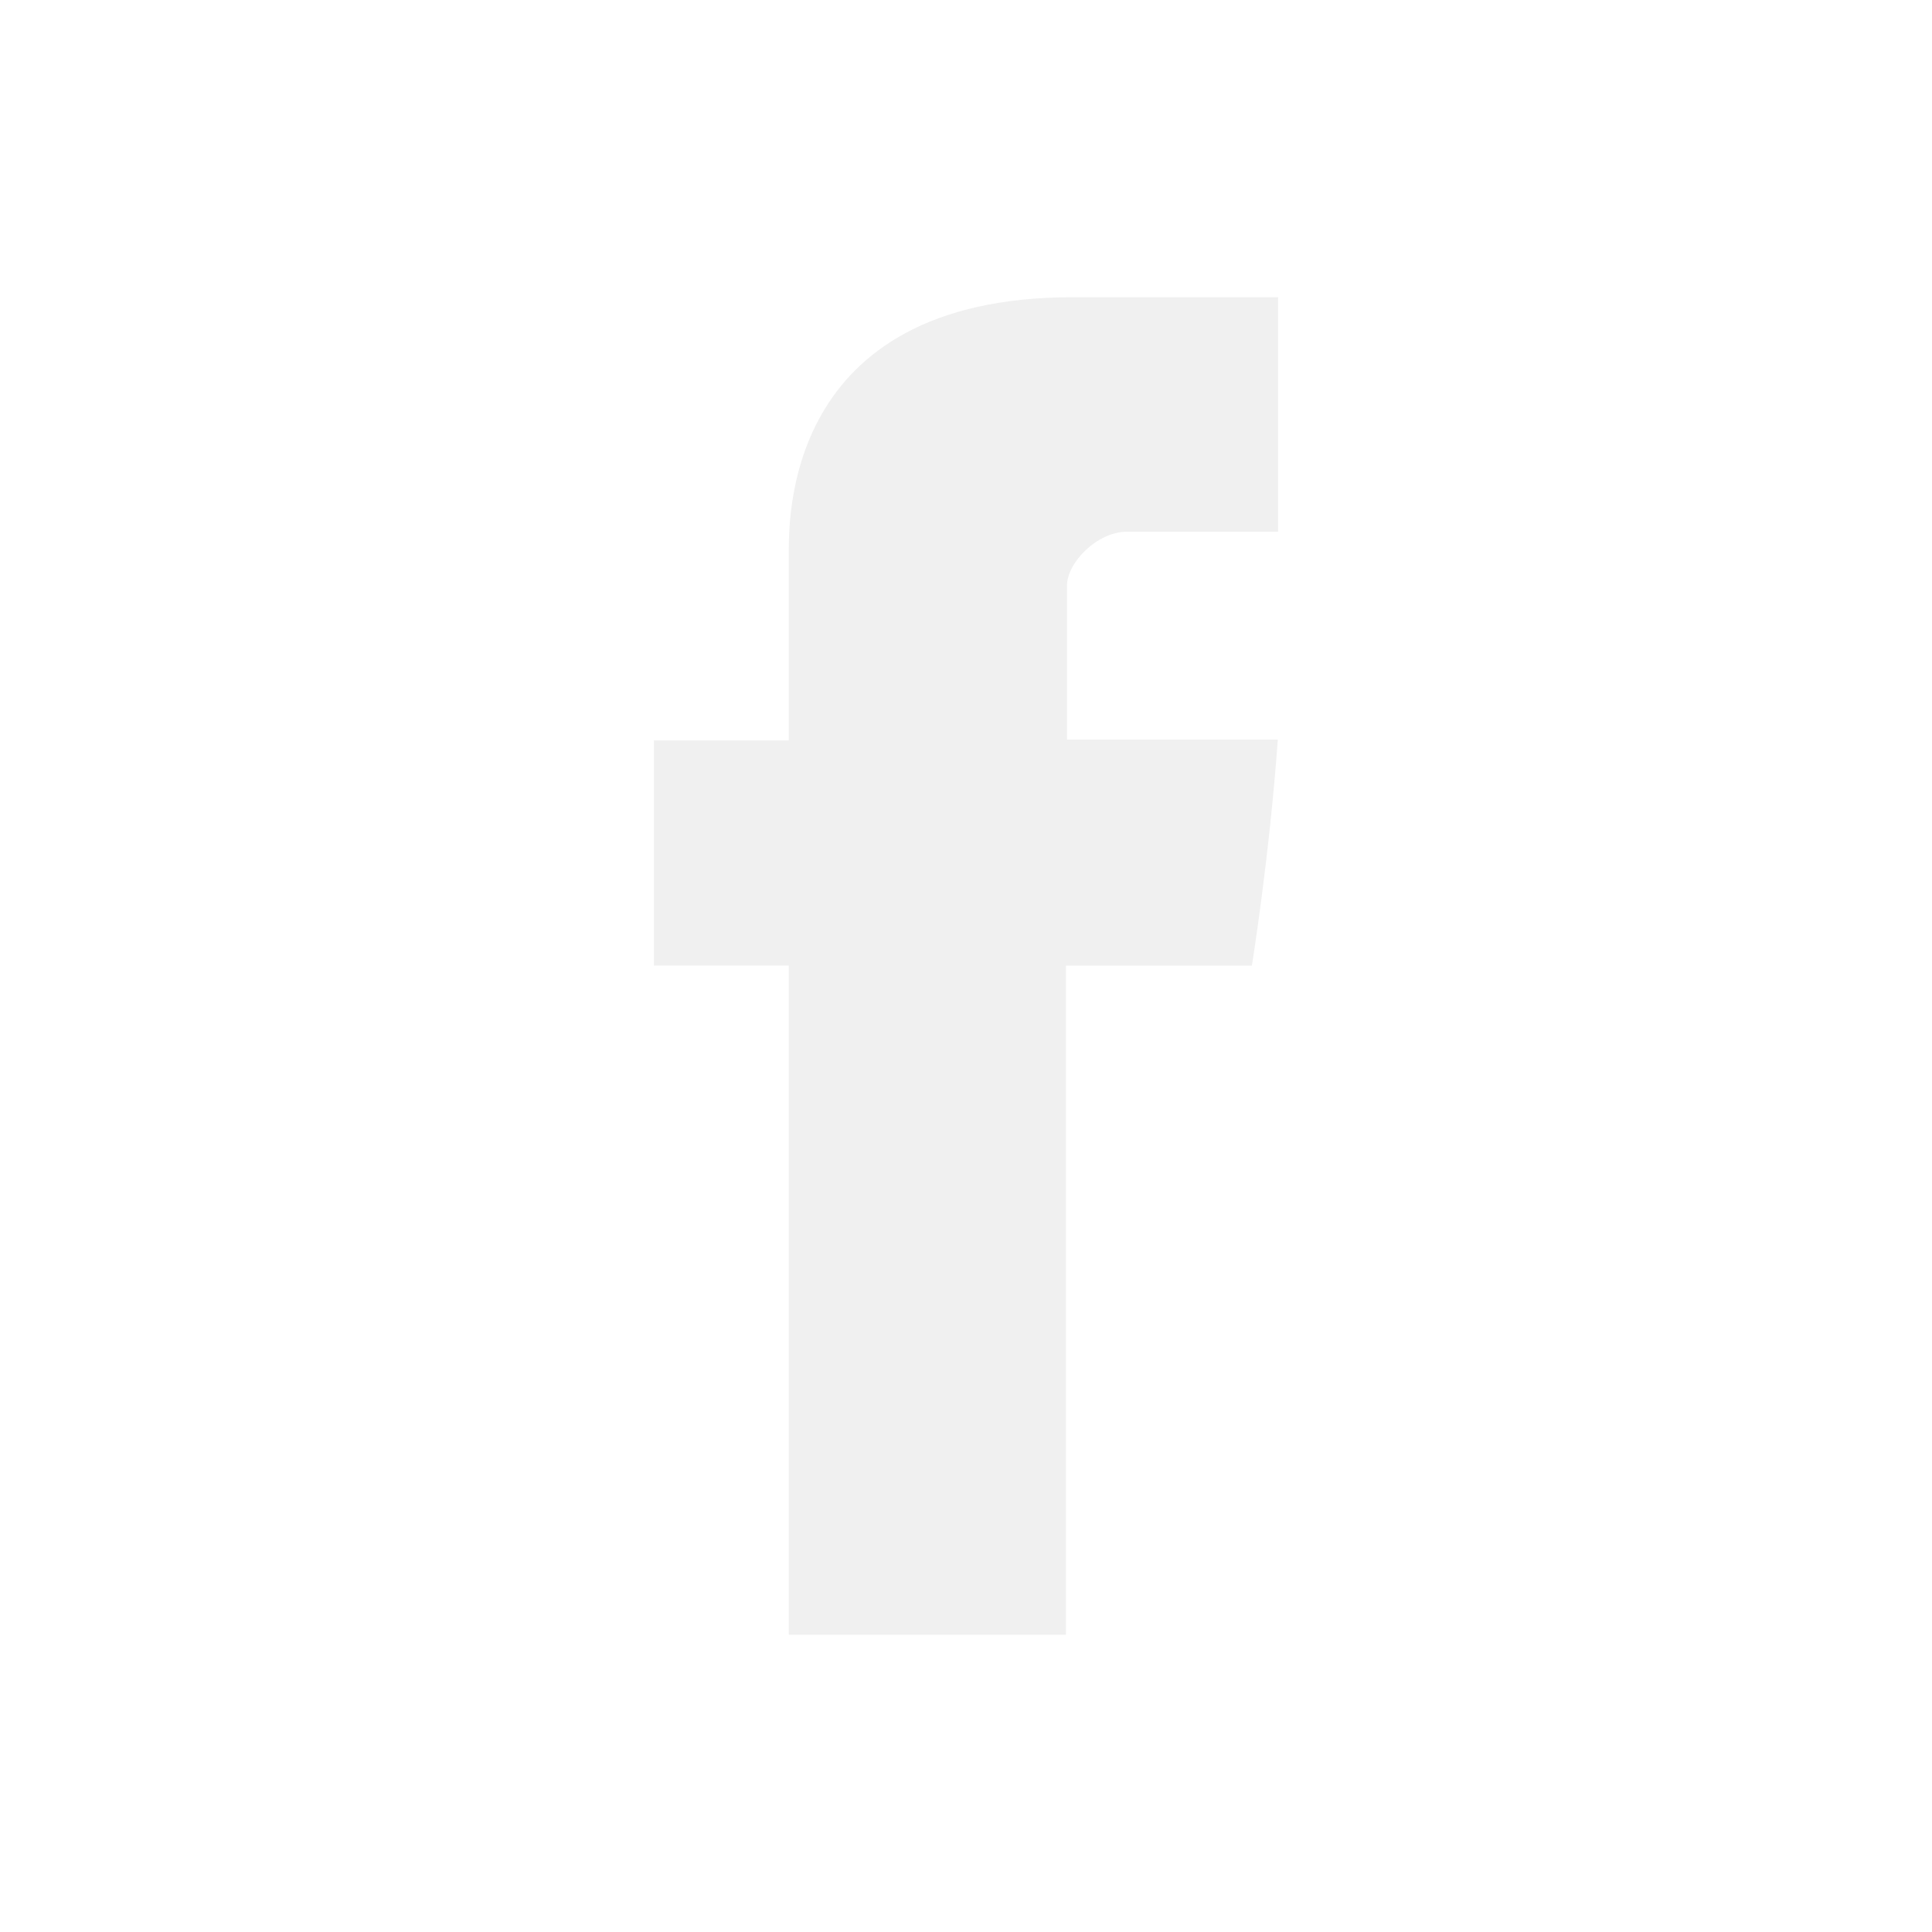
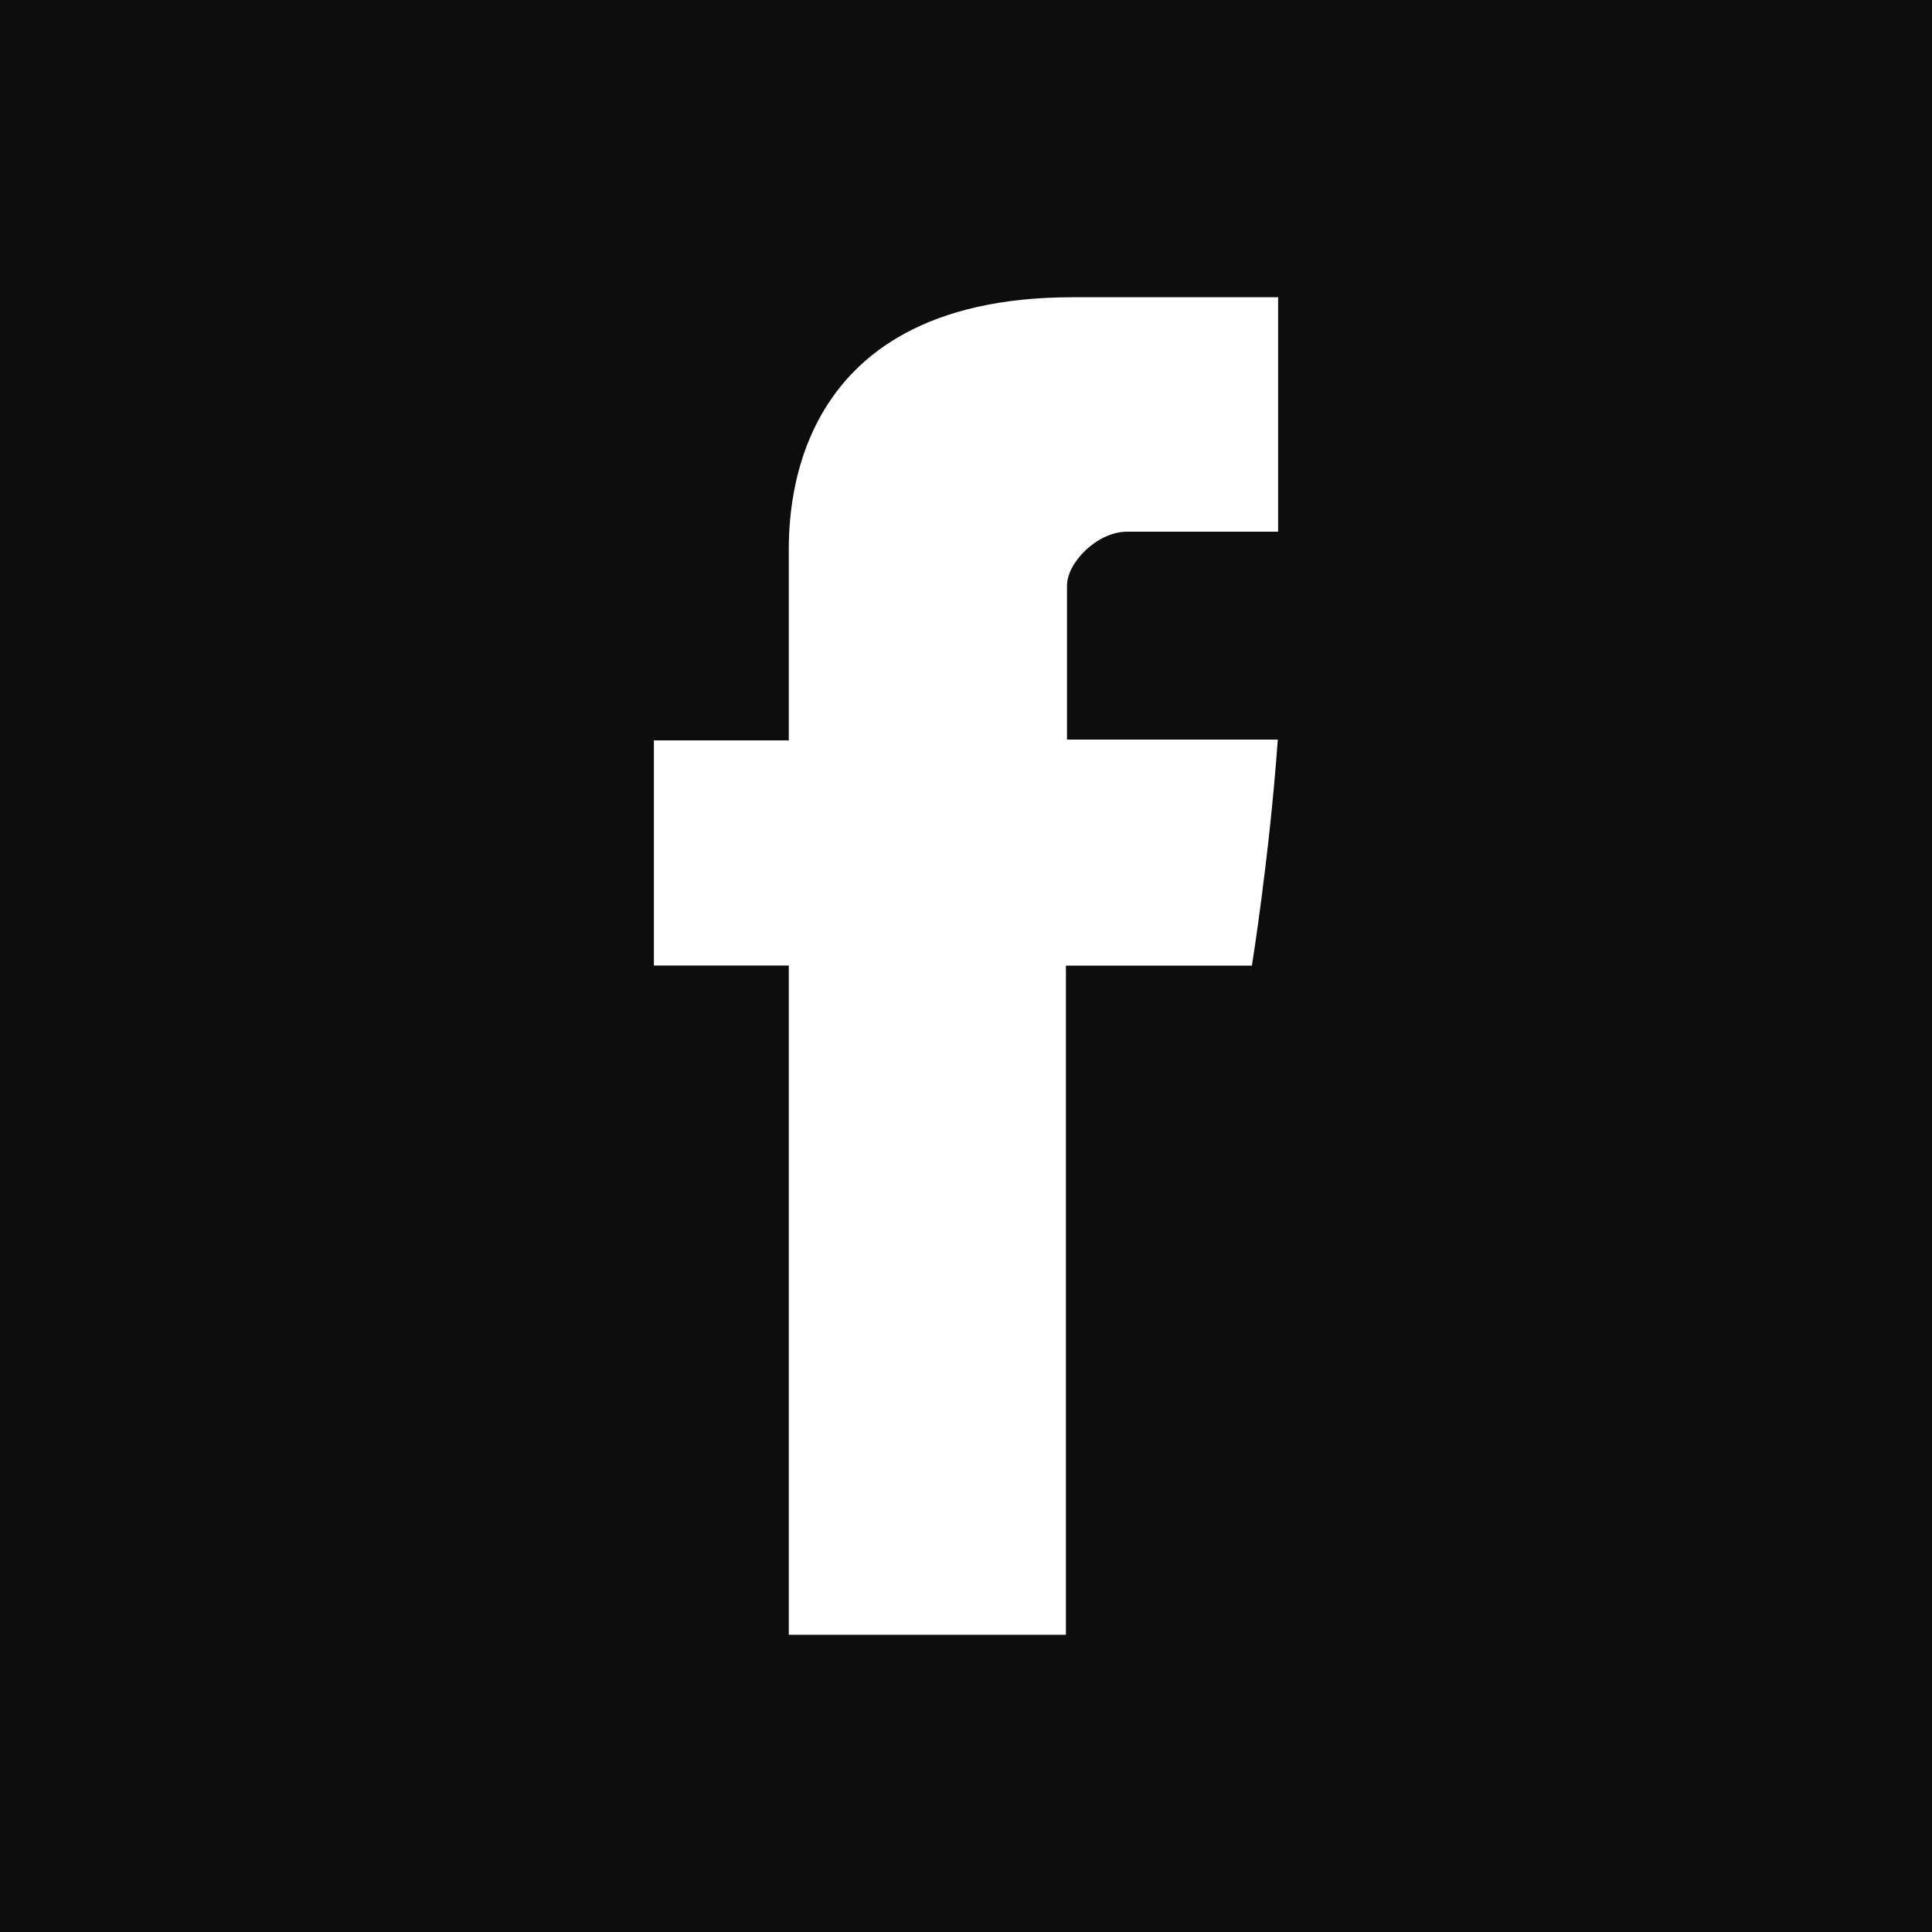
- <svg xmlns="http://www.w3.org/2000/svg" width="50" height="50" viewBox="0 0 50 50" fill="none">
-   <path fill-rule="evenodd" clip-rule="evenodd" d="M0 0V50H50V0H0ZM33.077 13.76H29.169C28.395 13.76 27.614 14.56 27.614 15.155V19.14H33.07C32.85 22.196 32.399 24.99 32.399 24.99H27.586V42.308H20.414V24.988H16.923V19.161H20.414V14.397C20.414 13.525 20.238 7.692 27.762 7.692H33.078V13.76H33.077Z" fill="white" />
+ <svg xmlns="http://www.w3.org/2000/svg" width="100" height="100" viewBox="0 0 100 100" fill="none">
+   <rect width="100" height="100" fill="white" />
+   <path fill-rule="evenodd" clip-rule="evenodd" d="M0 0V100H100V0H0ZM66.155 27.52H58.339C56.79 27.52 55.228 29.12 55.228 30.311V38.281H66.139C65.7 44.392 64.798 49.981 64.798 49.981H55.172V84.615H40.828V49.977H33.845V38.322H40.828V28.793C40.828 27.051 40.475 15.385 55.525 15.385H66.155V27.52H66.155Z" fill="#0D0D0D" />
</svg>
